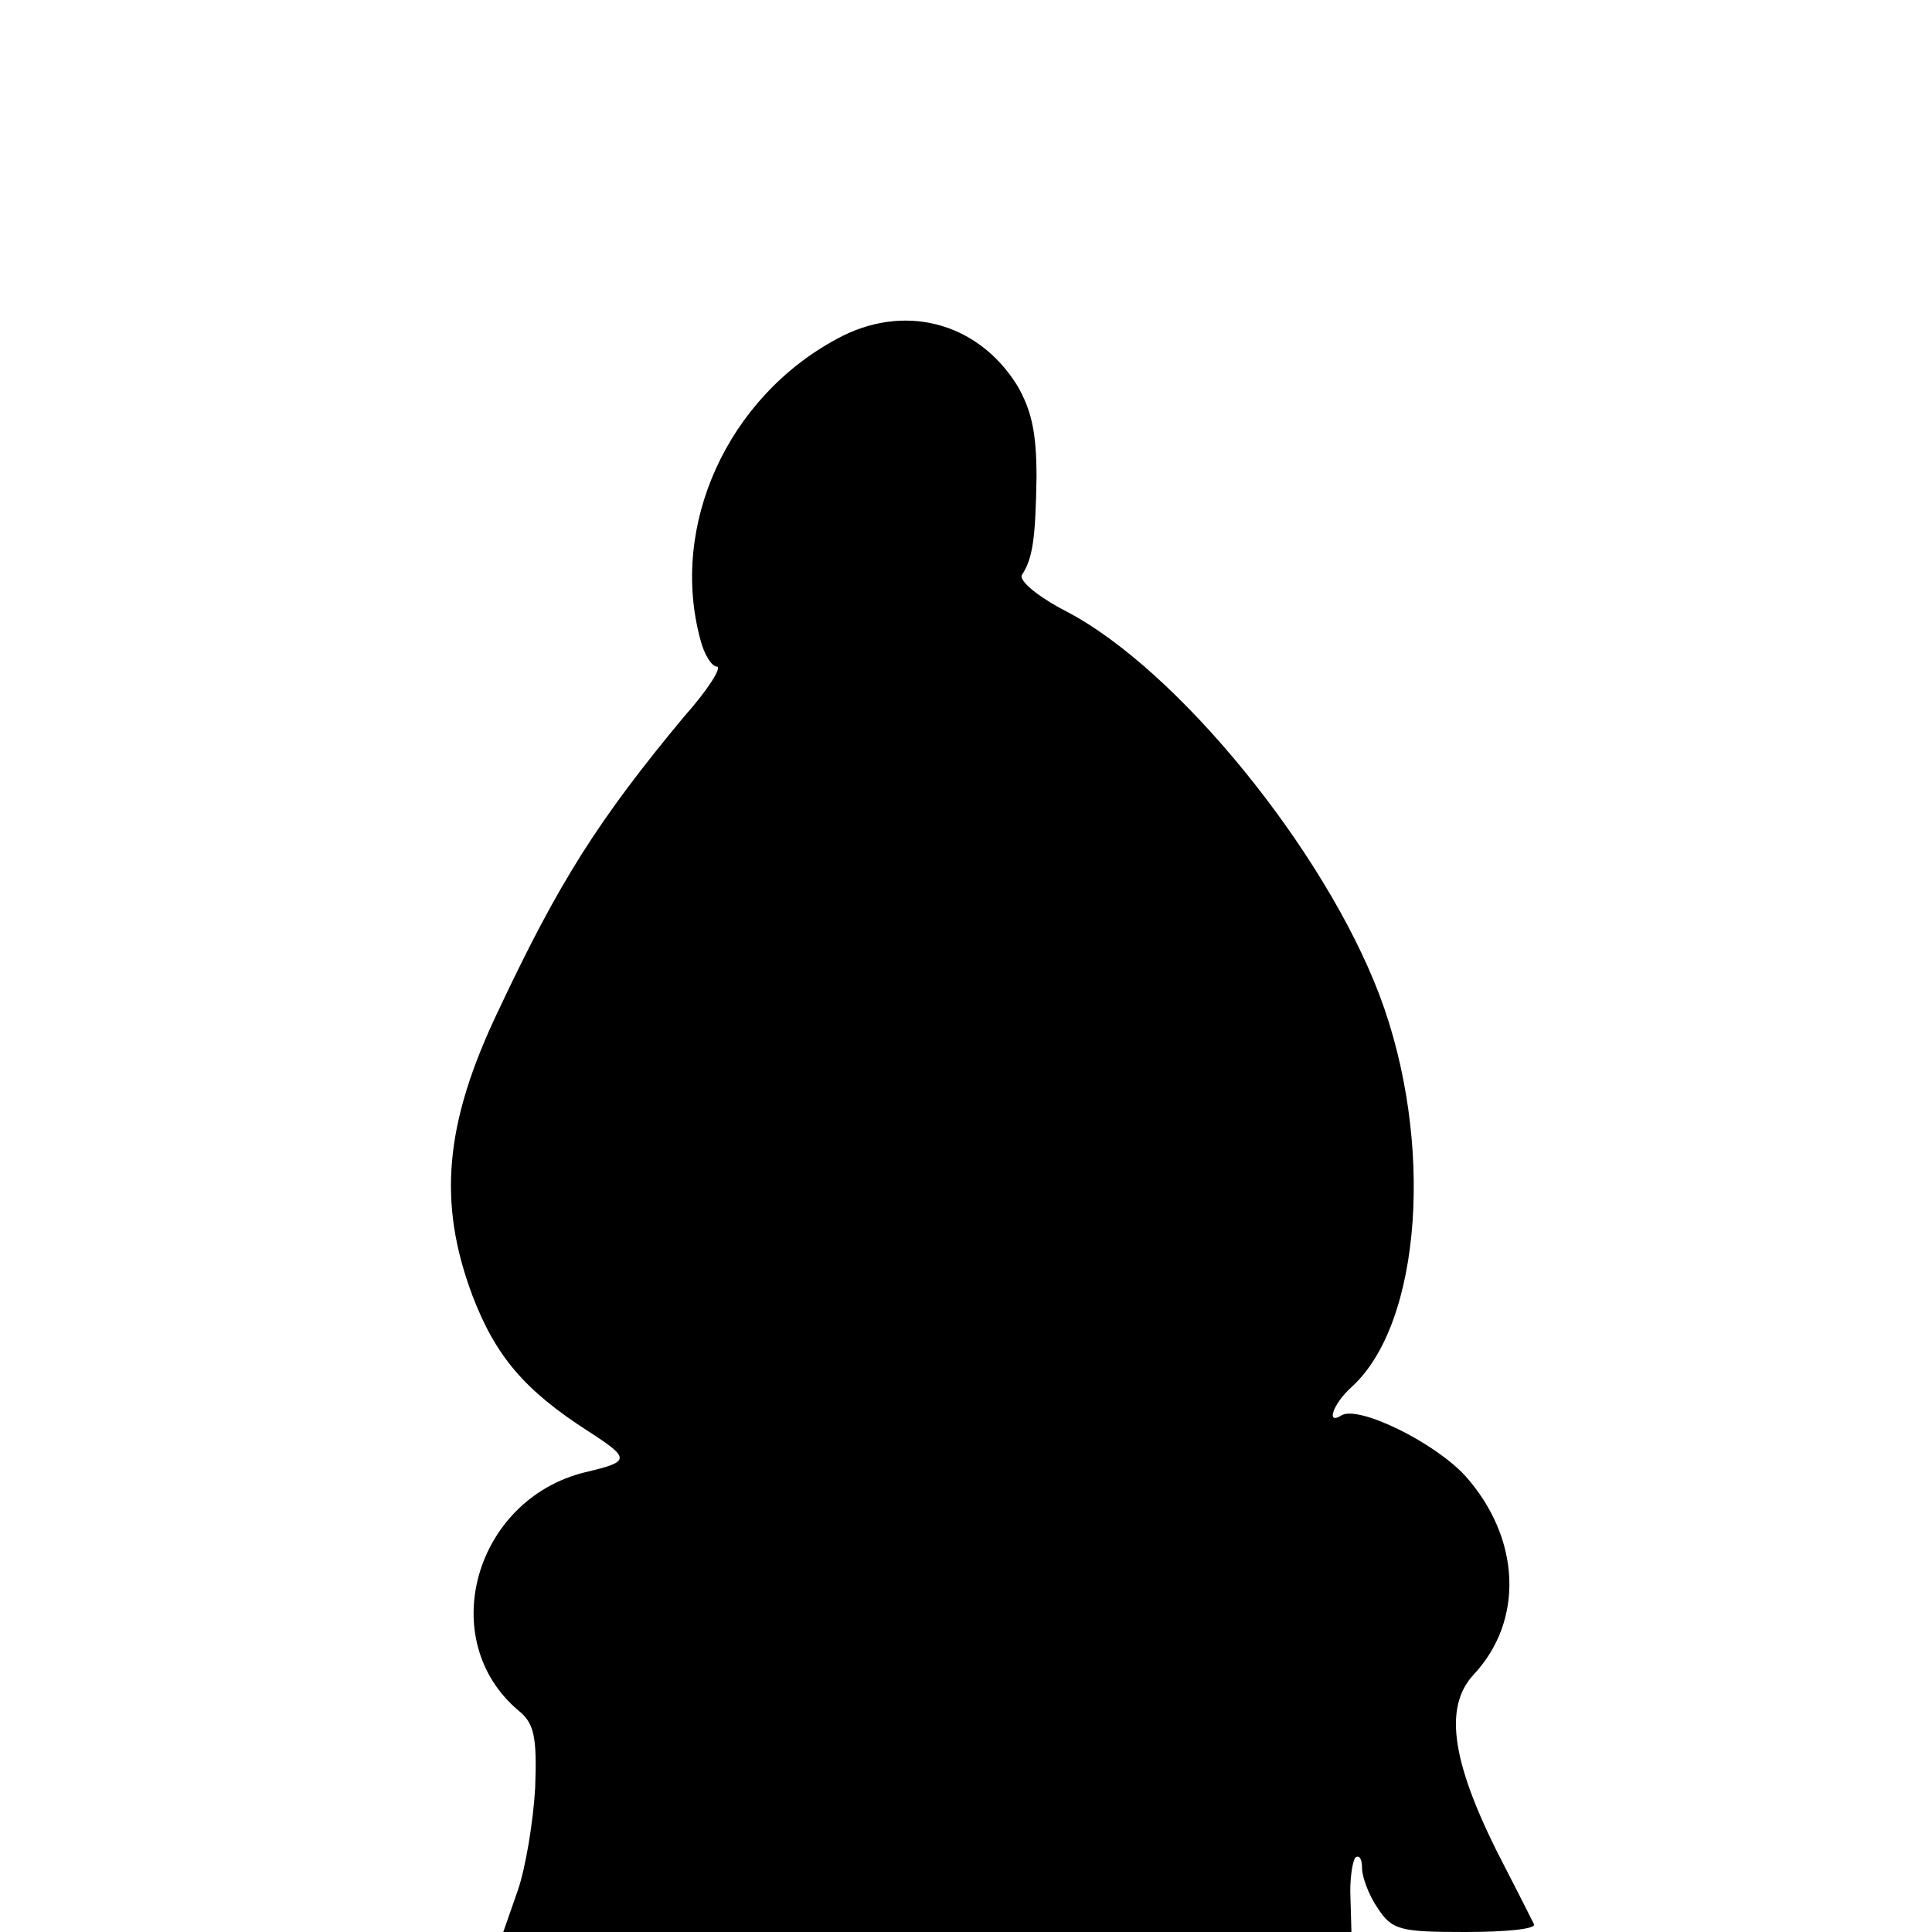
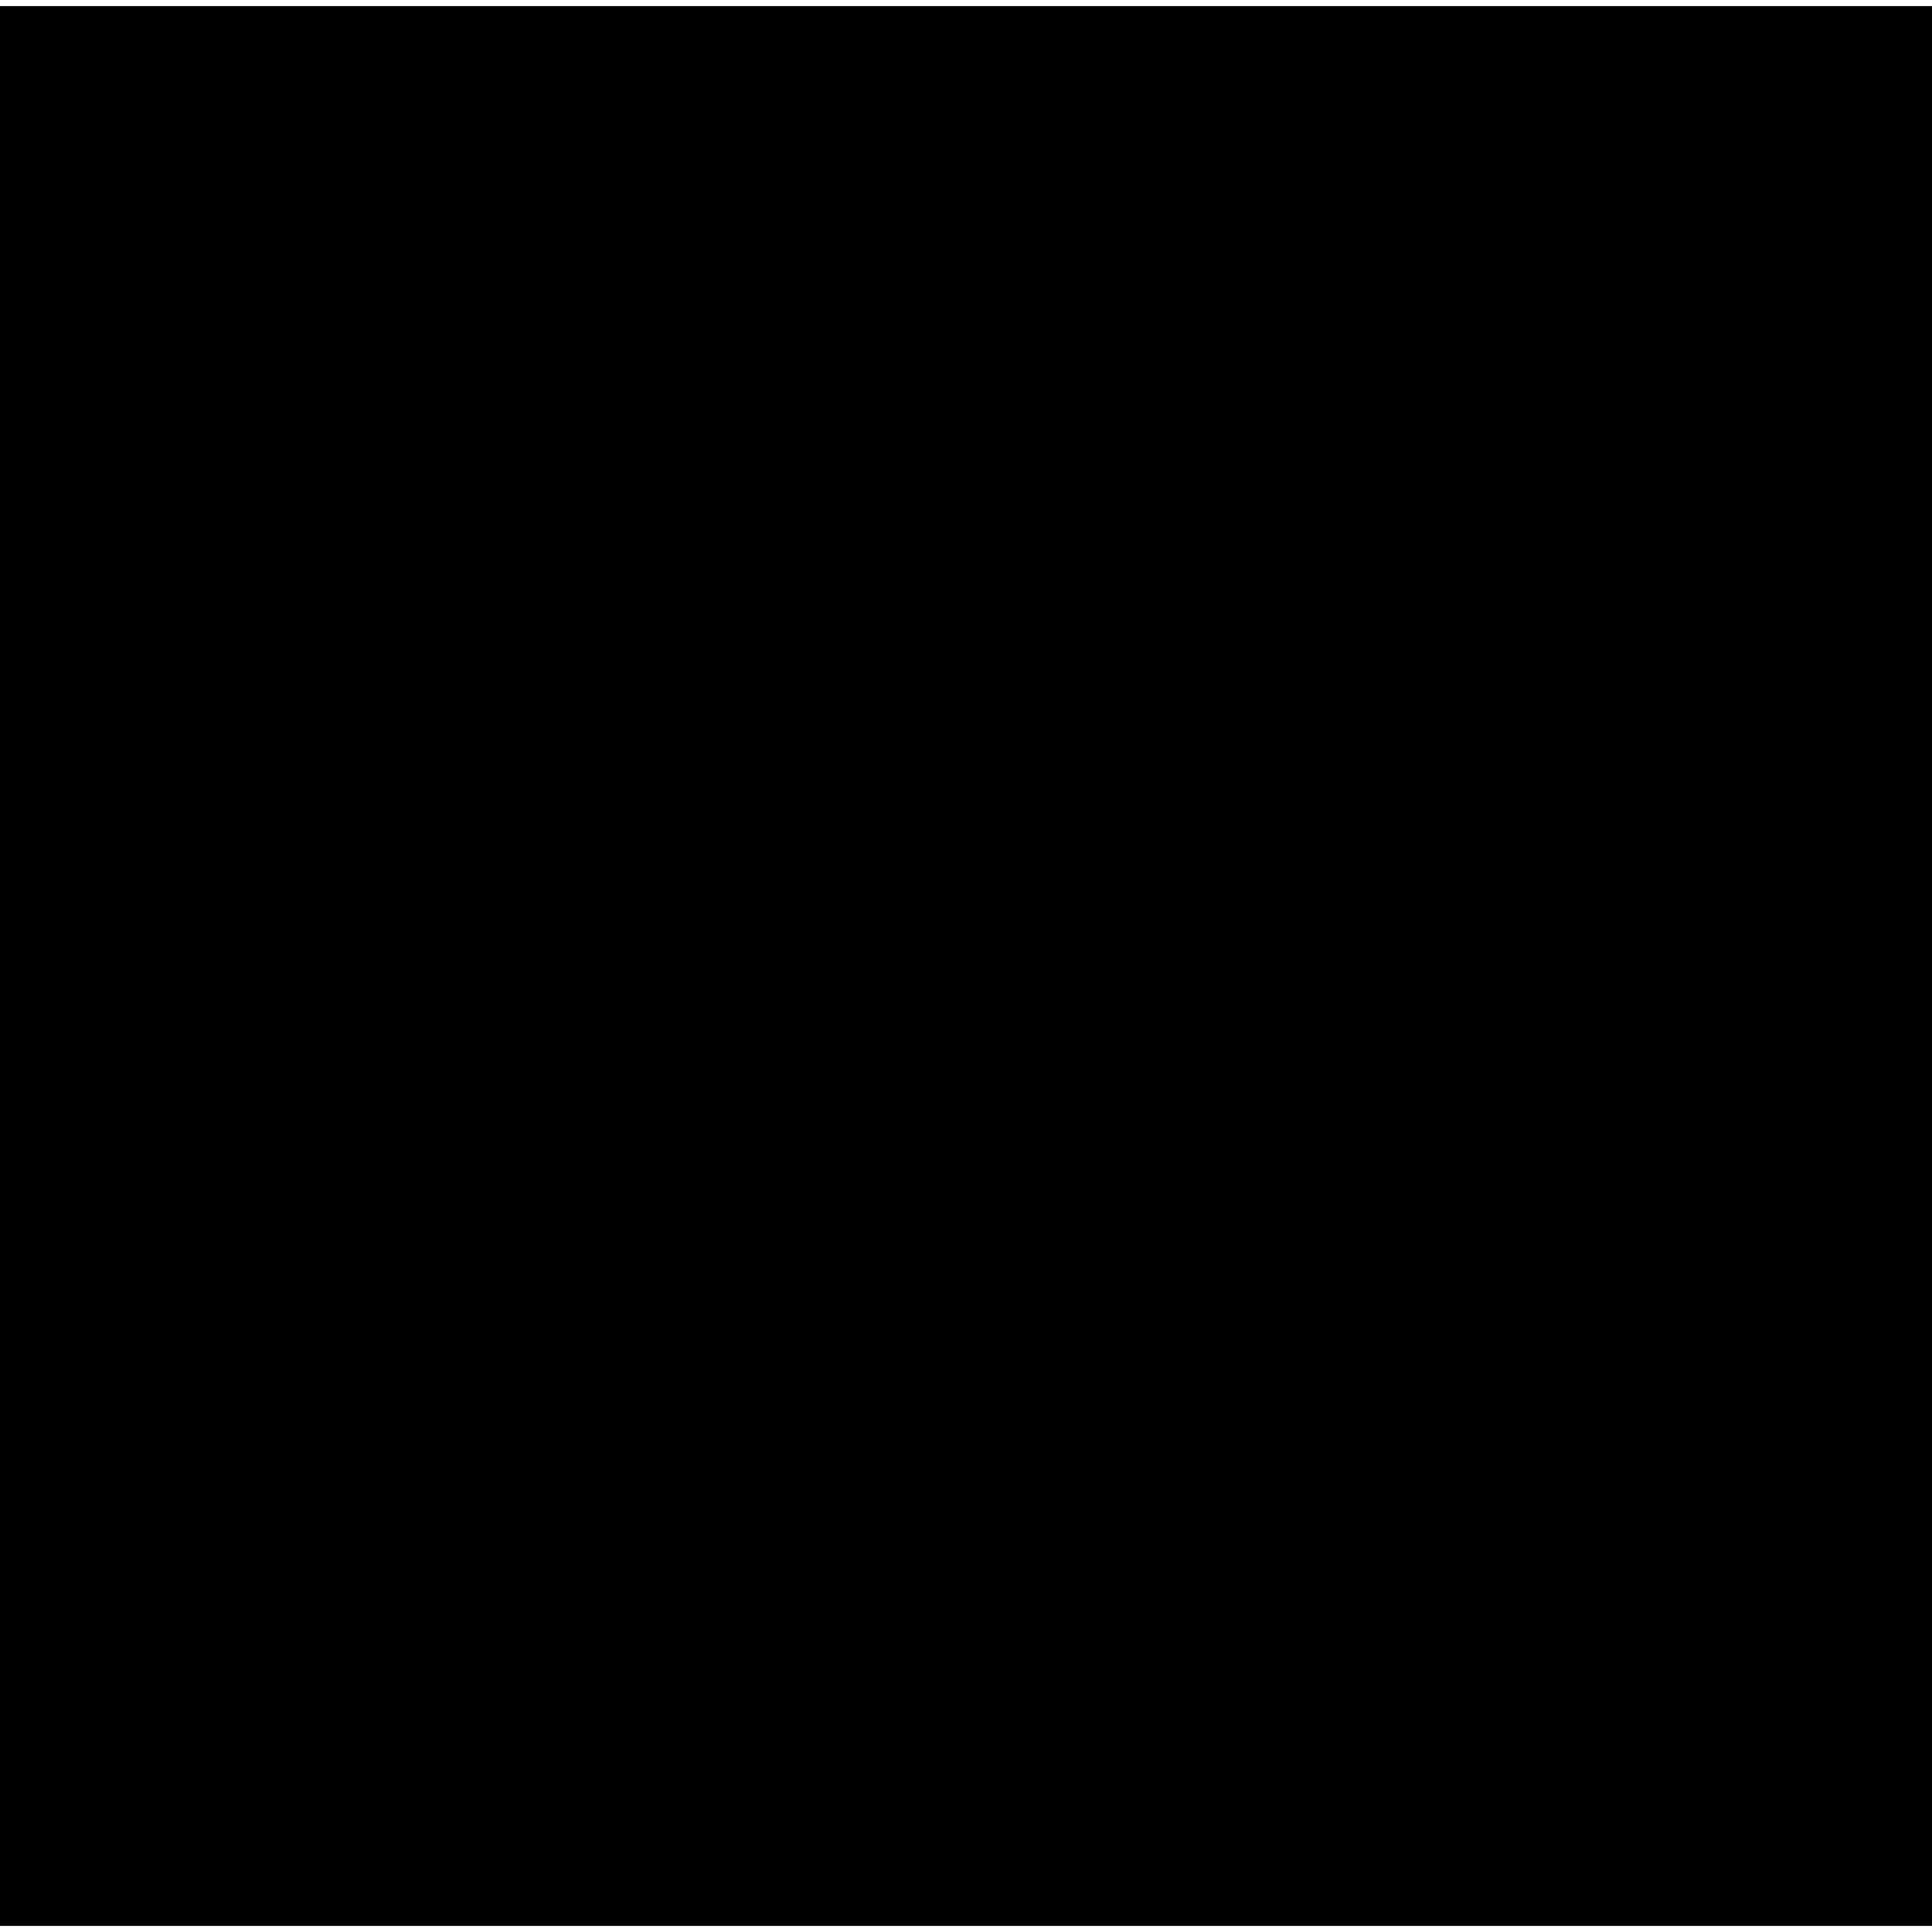
- <svg xmlns="http://www.w3.org/2000/svg" version="1.0" width="200pt" height="200pt" viewBox="0 0 200 200" preserveAspectRatio="xMidYMid meet">
-   <g transform="translate(0,200) scale(0.1,-0.1)" fill="#000000" stroke="none">
-     <path d="M866 1649 c-113 -61 -173 -193 -141 -311 4 -16 12 -28 17 -28 6 0 -9 -24 -34 -52 -88 -106 -129 -170 -192 -304 -56 -117 -63 -199 -27 -295 24 -63 54 -98 119 -140 45 -29 45 -32 -2 -43 -115 -28 -156 -174 -69 -247 16 -13 19 -27 17 -80 -2 -35 -10 -83 -18 -106 l-15 -43 439 0 439 0 -1 35 c-1 19 2 38 5 42 4 3 7 -1 7 -11 0 -9 7 -28 16 -41 15 -23 23 -25 91 -25 41 0 73 3 71 8 -2 4 -15 30 -29 57 -56 107 -66 167 -33 202 52 56 48 141 -9 205 -32 35 -110 73 -128 63 -17 -11 -9 12 10 29 73 66 86 255 29 406 -57 150 -209 337 -324 397 -29 15 -50 32 -46 38 11 17 14 37 15 101 0 46 -5 69 -20 95 -41 66 -118 86 -187 48z" />
+ <svg xmlns="http://www.w3.org/2000/svg" version="1.0" width="317pt" height="317pt" viewBox="0 0 317 317" preserveAspectRatio="xMidYMid meet">
+   <g transform="translate(0,317) scale(0.1,-0.1)" fill="#000000" stroke="none">
+     <path d="M0 1585 l0 -1575 1585 0 1585 0 0 1575 0 1575 -1585 0 -1585 0 0 -1575z" />
  </g>
</svg>
